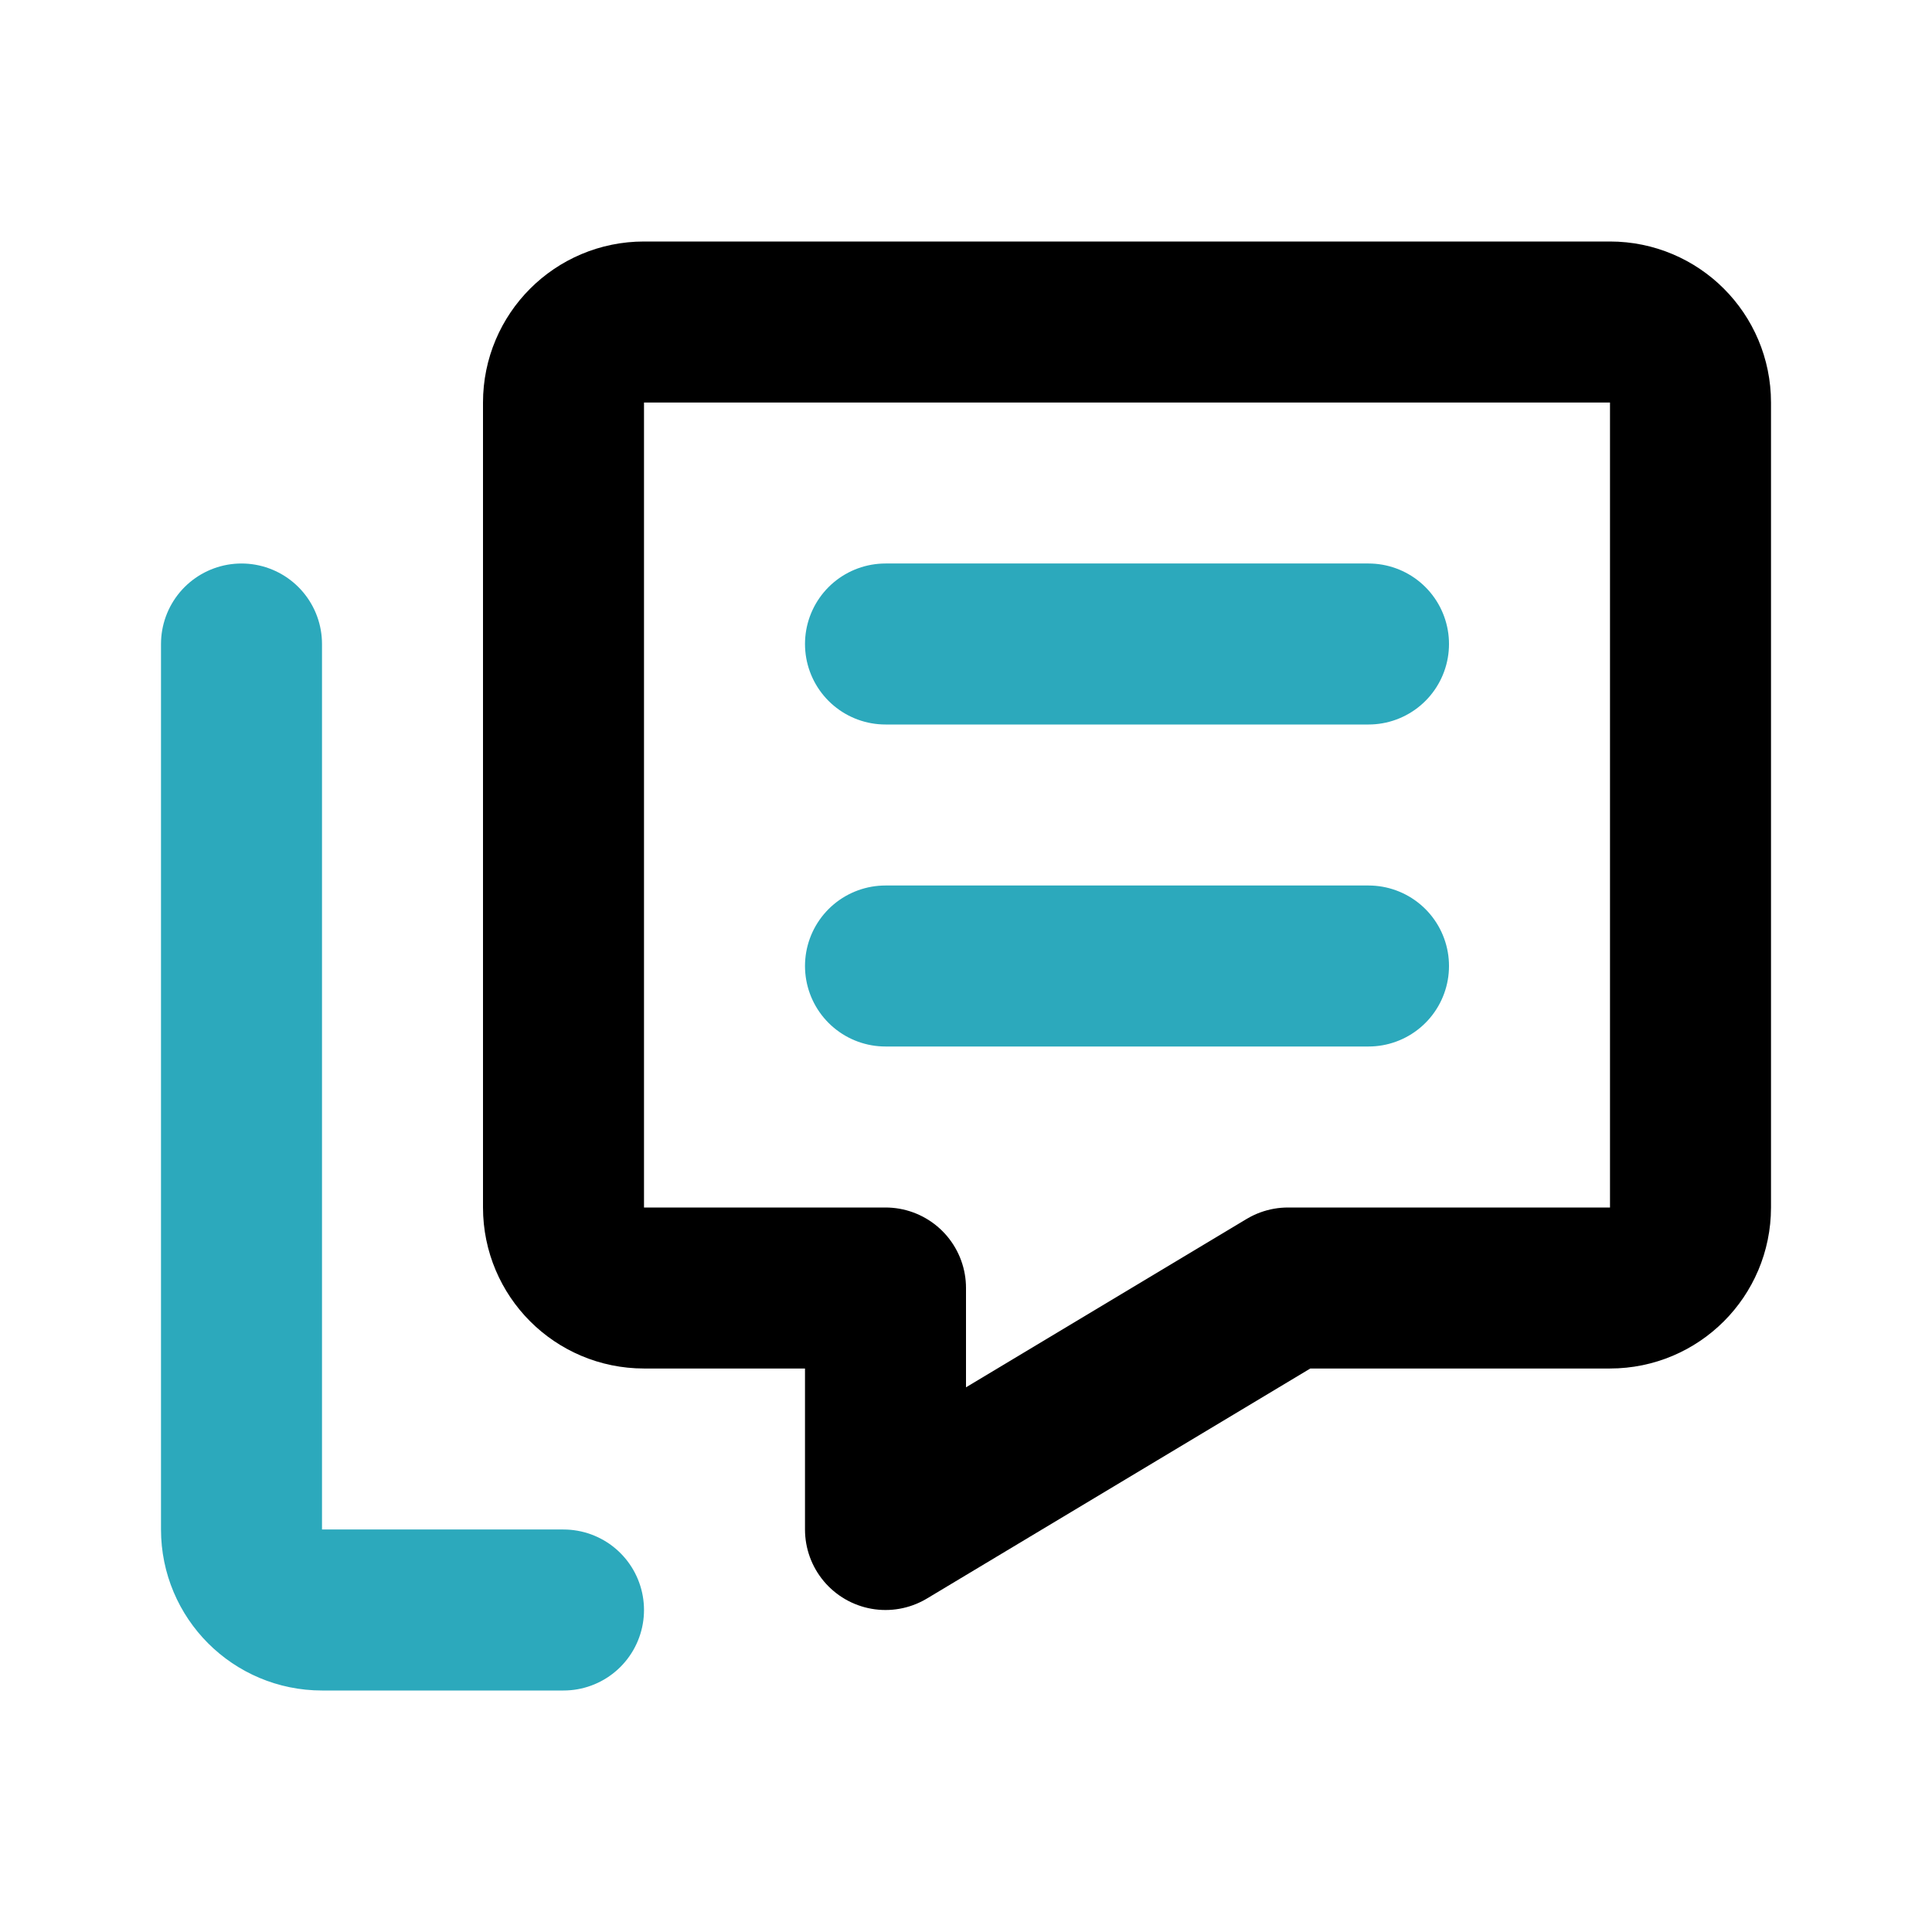
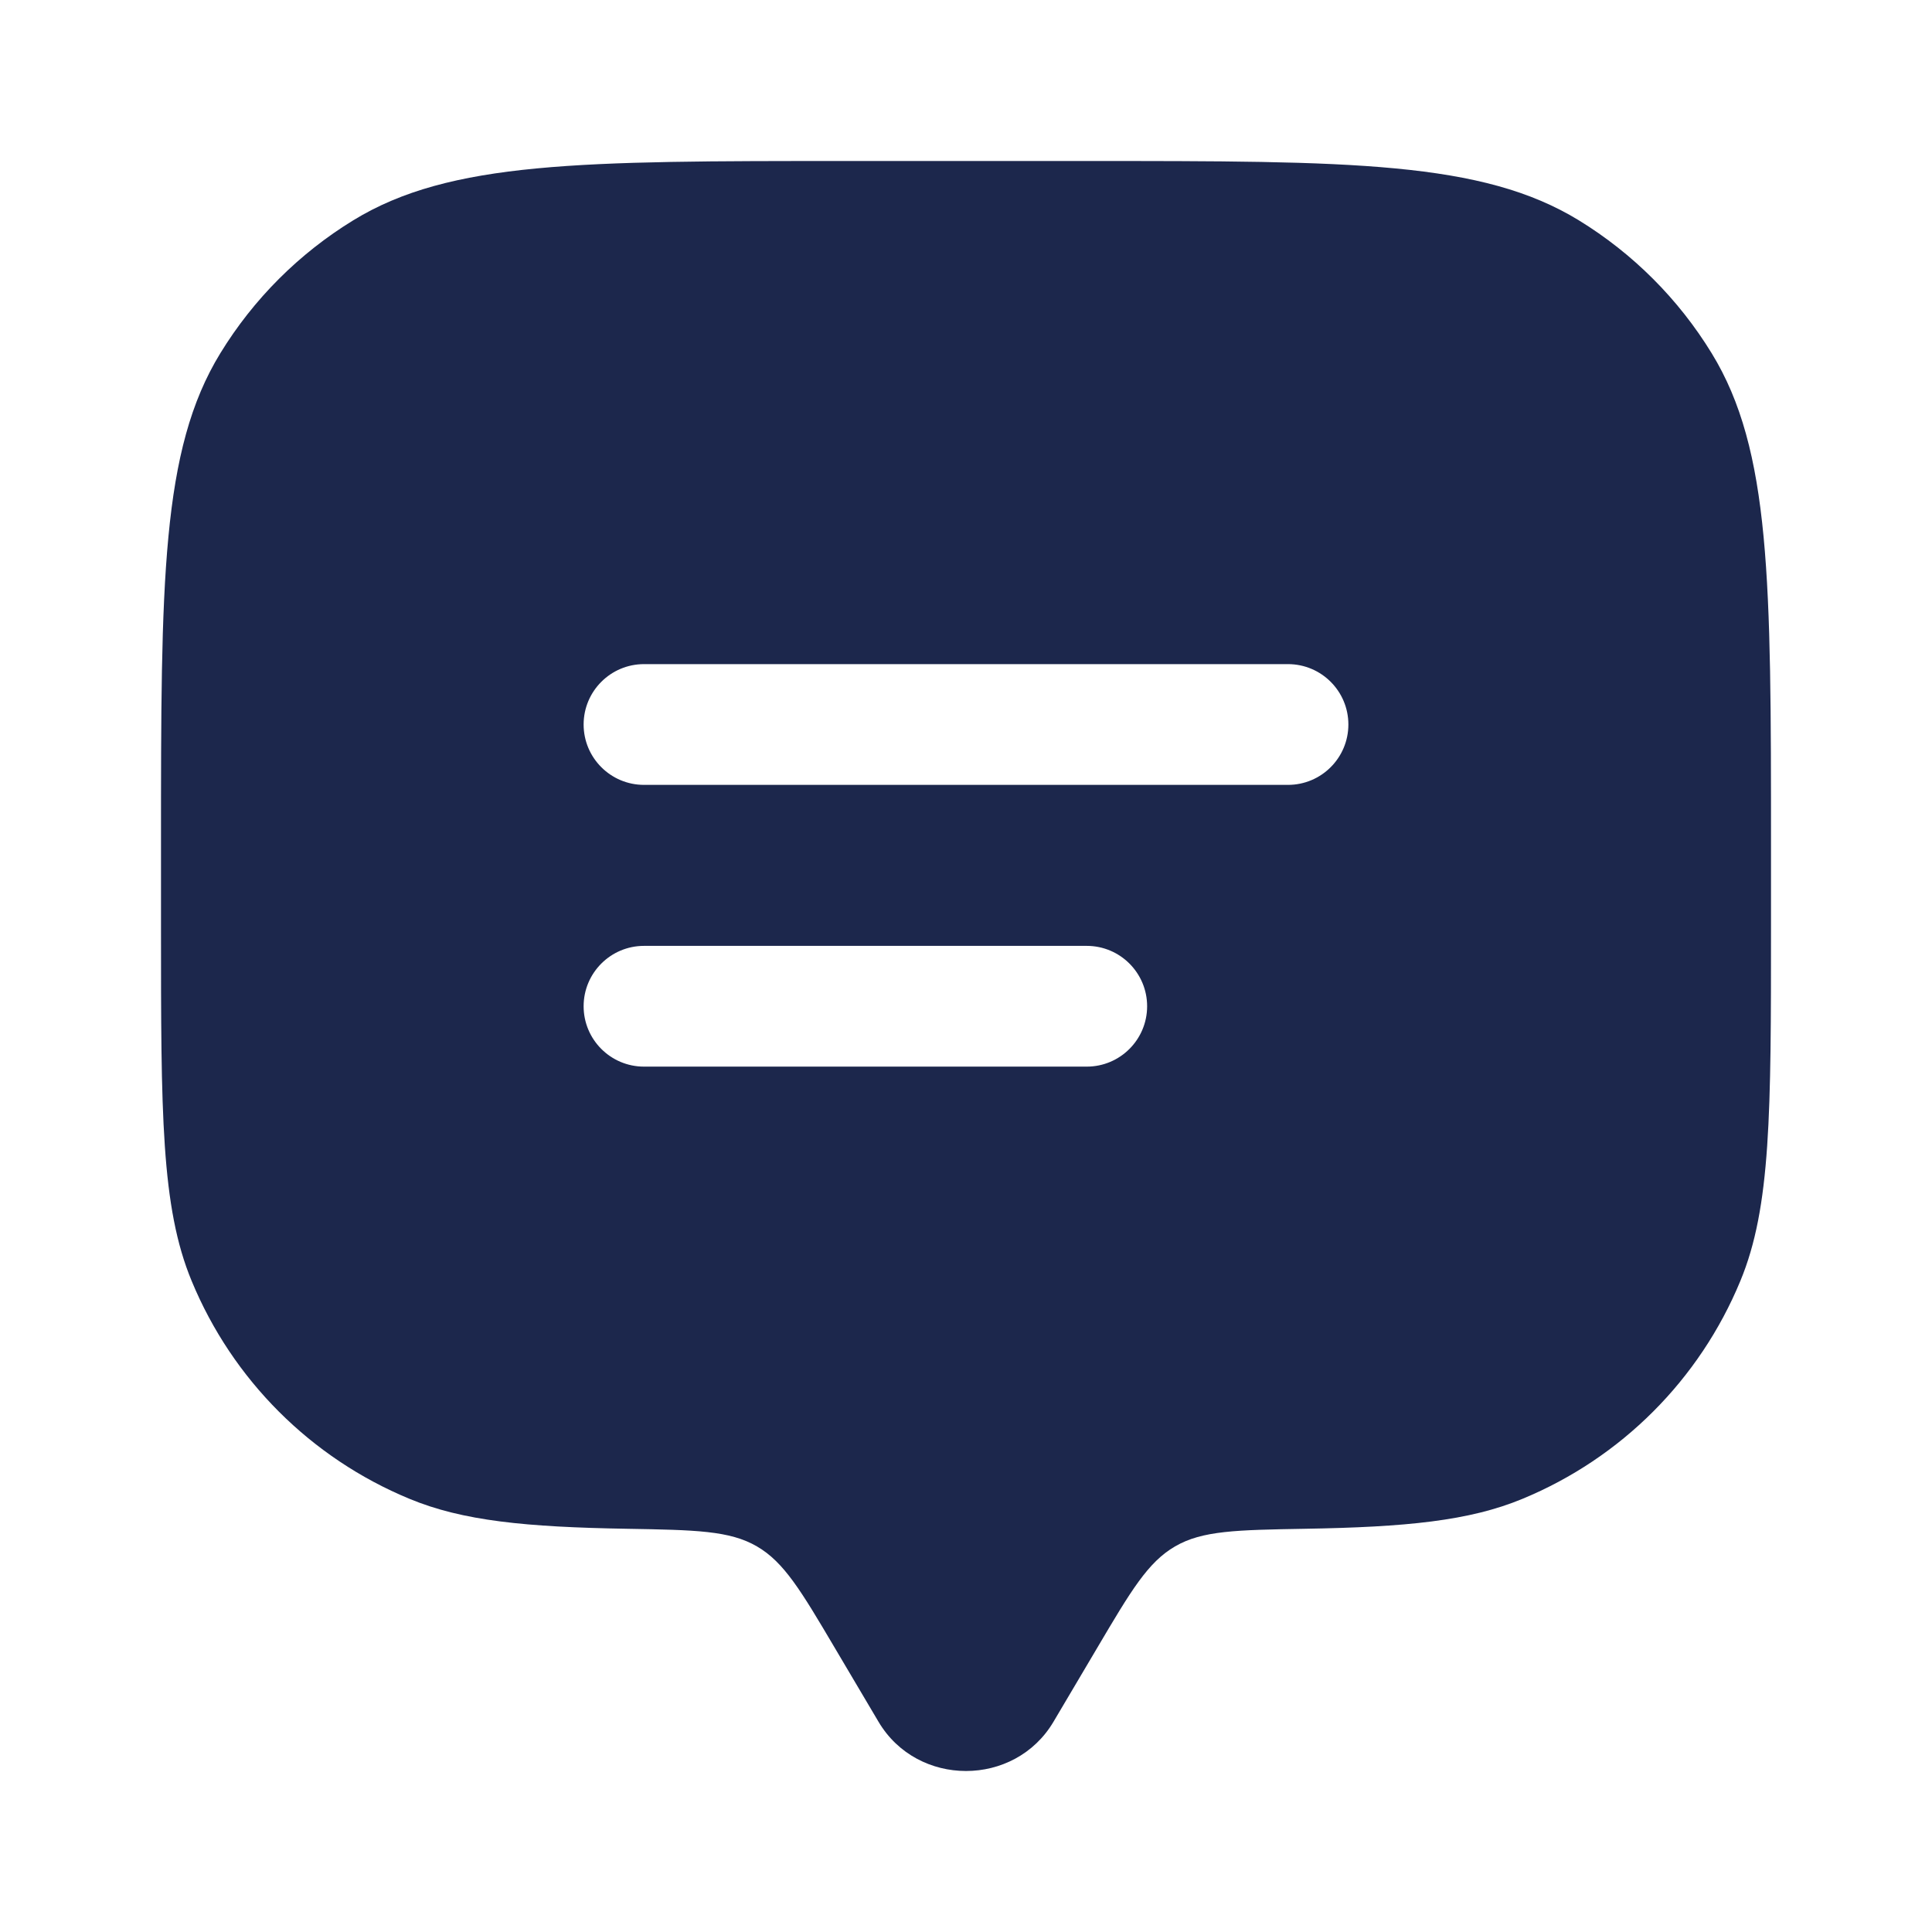
- <svg xmlns="http://www.w3.org/2000/svg" fill="#000000" width="800px" height="800px" viewBox="0 0 24 24" id="chat-4" data-name="Line Color" class="icon line-color">
-   <path id="secondary" d="M7,20H4a1,1,0,0,1-1-1V8" style="fill: none; stroke: rgb(44, 169, 188); stroke-linecap: round; stroke-linejoin: round; stroke-width: 2;" />
-   <path id="secondary-2" data-name="secondary" d="M11,8h6m-6,4h6" style="fill: none; stroke: rgb(44, 169, 188); stroke-linecap: round; stroke-linejoin: round; stroke-width: 2;" />
-   <path id="primary" d="M20,4H8A1,1,0,0,0,7,5V15a1,1,0,0,0,1,1h3v3l5-3h4a1,1,0,0,0,1-1V5A1,1,0,0,0,20,4Z" style="fill: none; stroke: rgb(0, 0, 0); stroke-linecap: round; stroke-linejoin: round; stroke-width: 2;" />
+ <svg xmlns="http://www.w3.org/2000/svg" width="800px" height="800px" viewBox="0 0 24 24" fill="none">
+   <path fill-rule="evenodd" clip-rule="evenodd" d="M13.629 20.472L13.087 21.388C12.604 22.204 11.396 22.204 10.913 21.388L10.371 20.472C9.951 19.761 9.74 19.406 9.403 19.21C9.065 19.013 8.64 19.006 7.79 18.991C6.534 18.97 5.747 18.893 5.087 18.619C3.861 18.112 2.888 17.139 2.381 15.913C2 14.995 2 13.83 2 11.5V10.5C2 7.227 2 5.59 2.737 4.388C3.149 3.715 3.715 3.149 4.388 2.737C5.59 2 7.227 2 10.5 2H13.5C16.773 2 18.41 2 19.613 2.737C20.285 3.149 20.851 3.715 21.263 4.388C22 5.59 22 7.227 22 10.5V11.5C22 13.83 22 14.995 21.619 15.913C21.112 17.139 20.139 18.112 18.913 18.619C18.253 18.893 17.466 18.97 16.21 18.991C15.36 19.006 14.935 19.013 14.597 19.21C14.259 19.406 14.049 19.761 13.629 20.472ZM8 11.75C7.586 11.75 7.25 12.086 7.25 12.5C7.25 12.914 7.586 13.25 8 13.25H13.5C13.914 13.25 14.25 12.914 14.25 12.5C14.25 12.086 13.914 11.75 13.5 11.75H8ZM7.25 9C7.25 8.586 7.586 8.25 8 8.25H16C16.414 8.25 16.75 8.586 16.75 9C16.75 9.414 16.414 9.75 16 9.75H8C7.586 9.75 7.25 9.414 7.25 9Z" fill="#1C274C" />
</svg>
